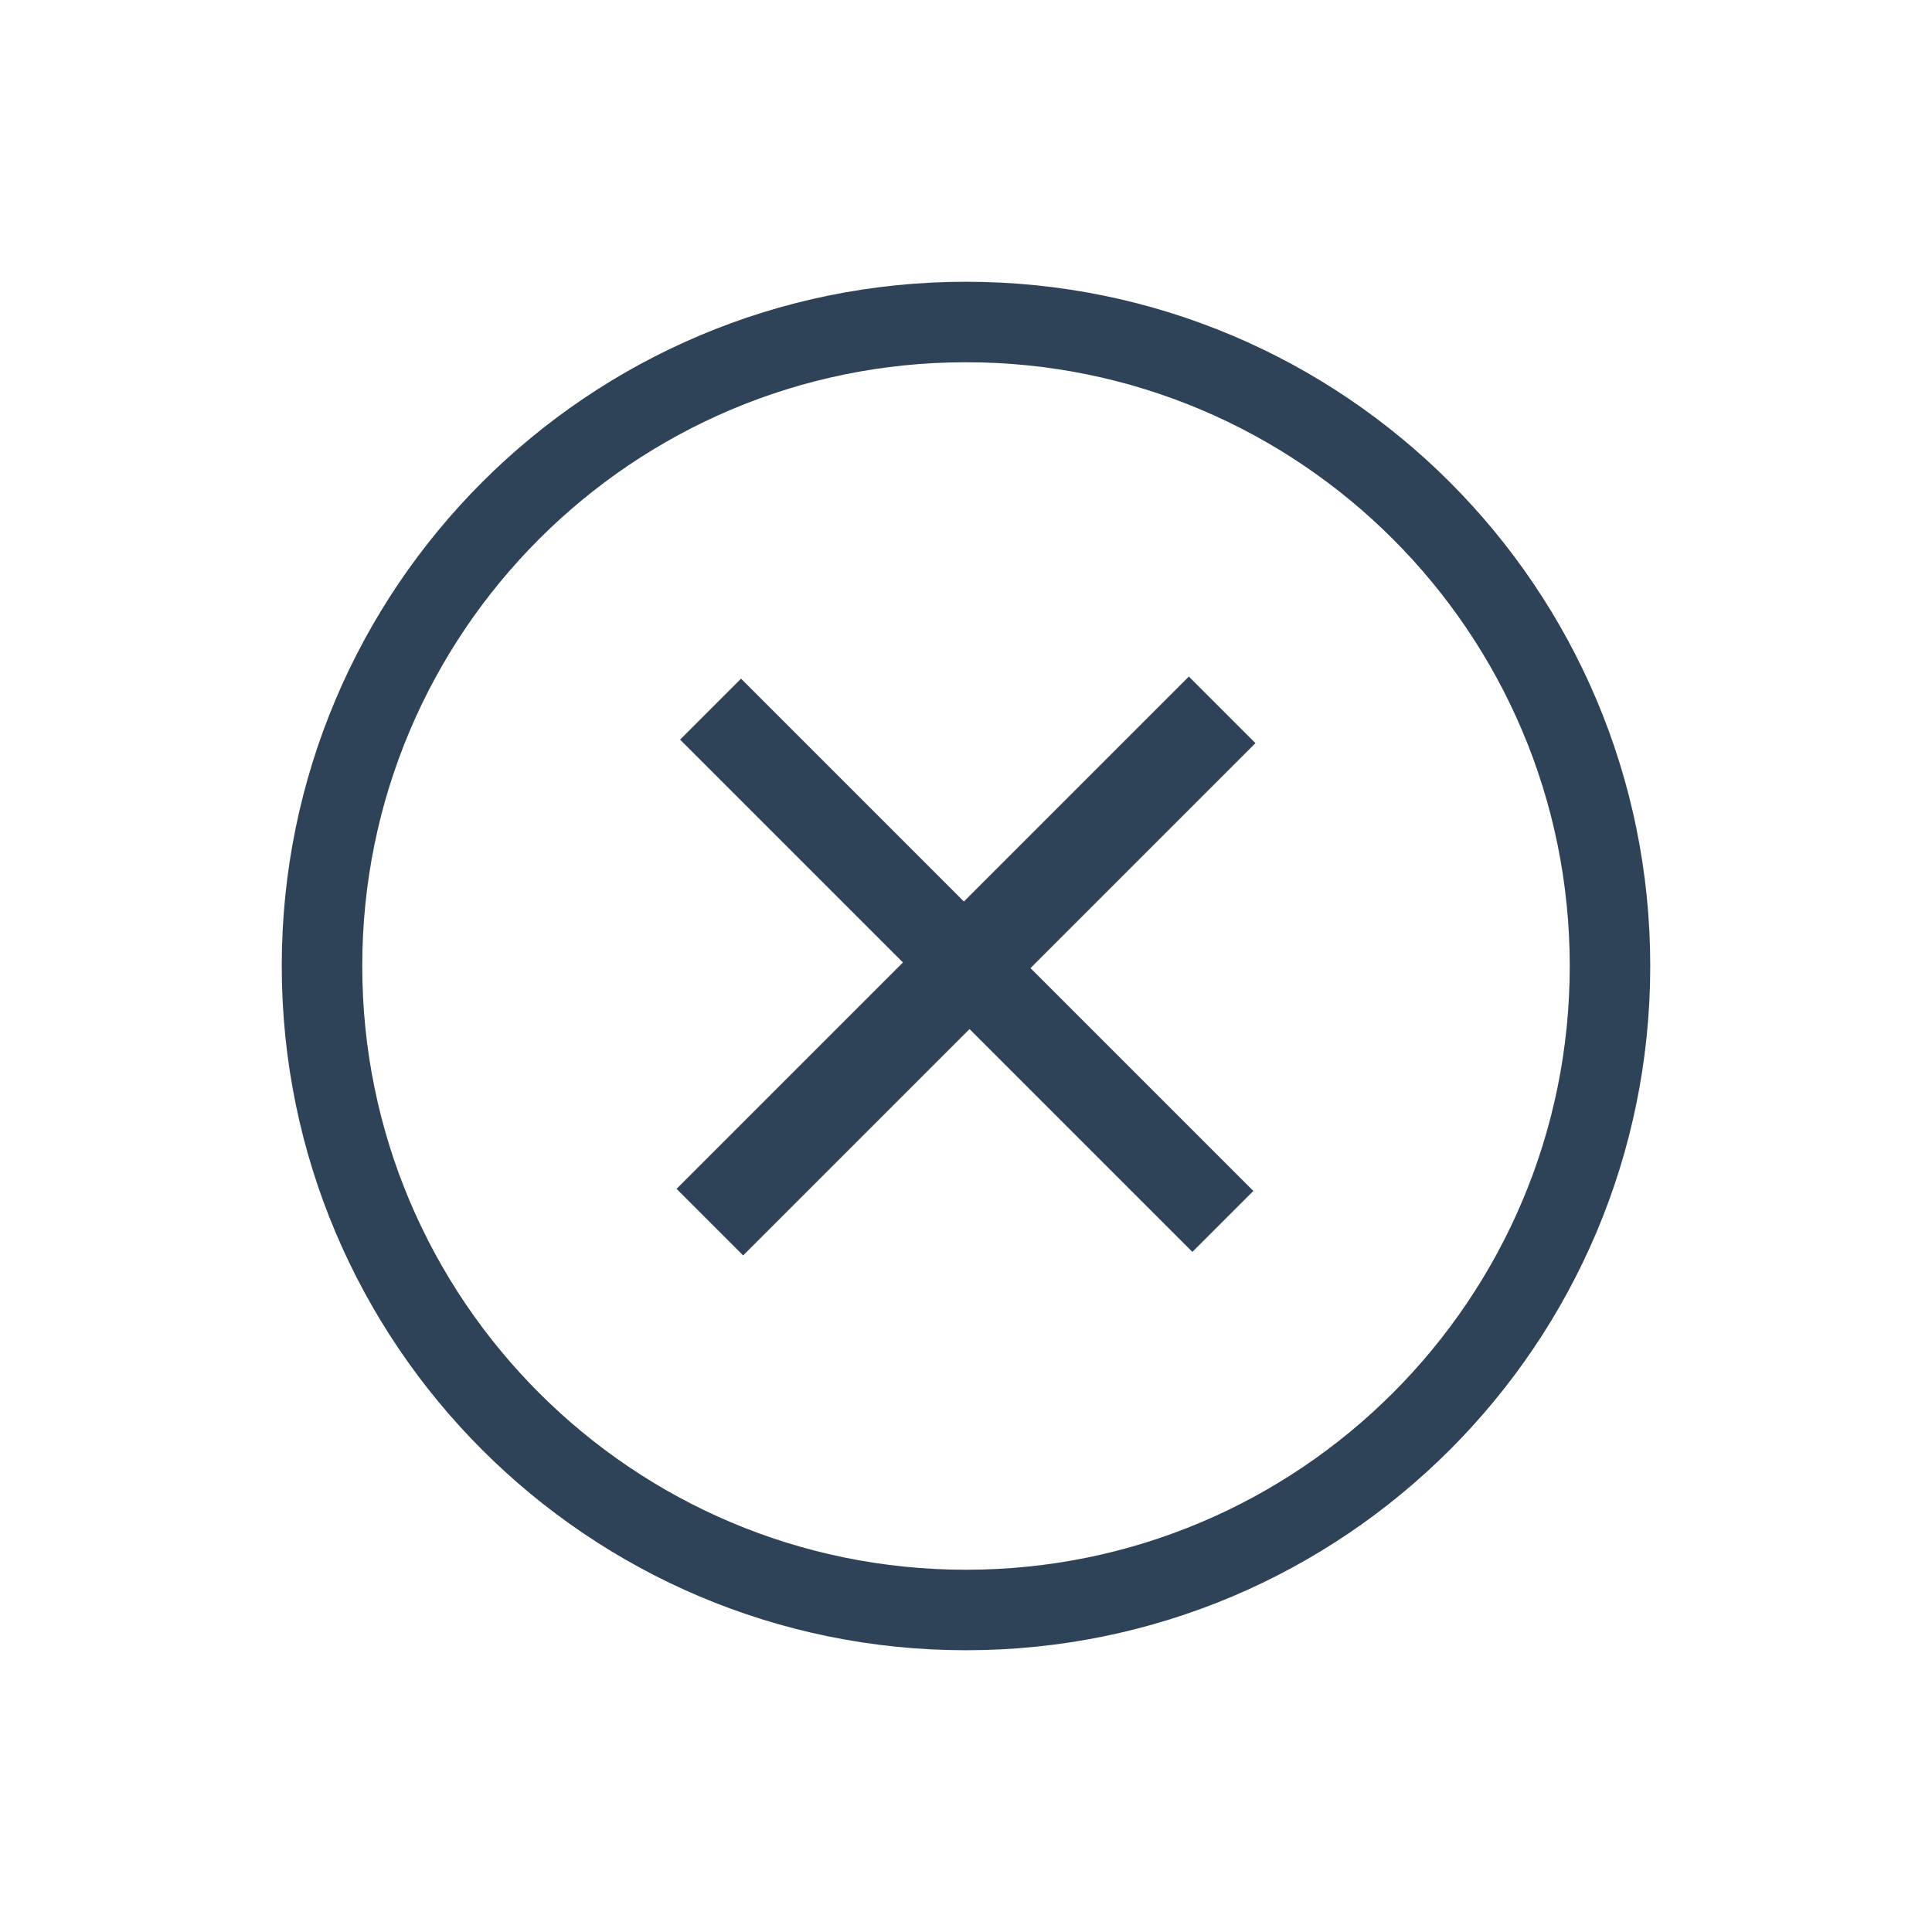
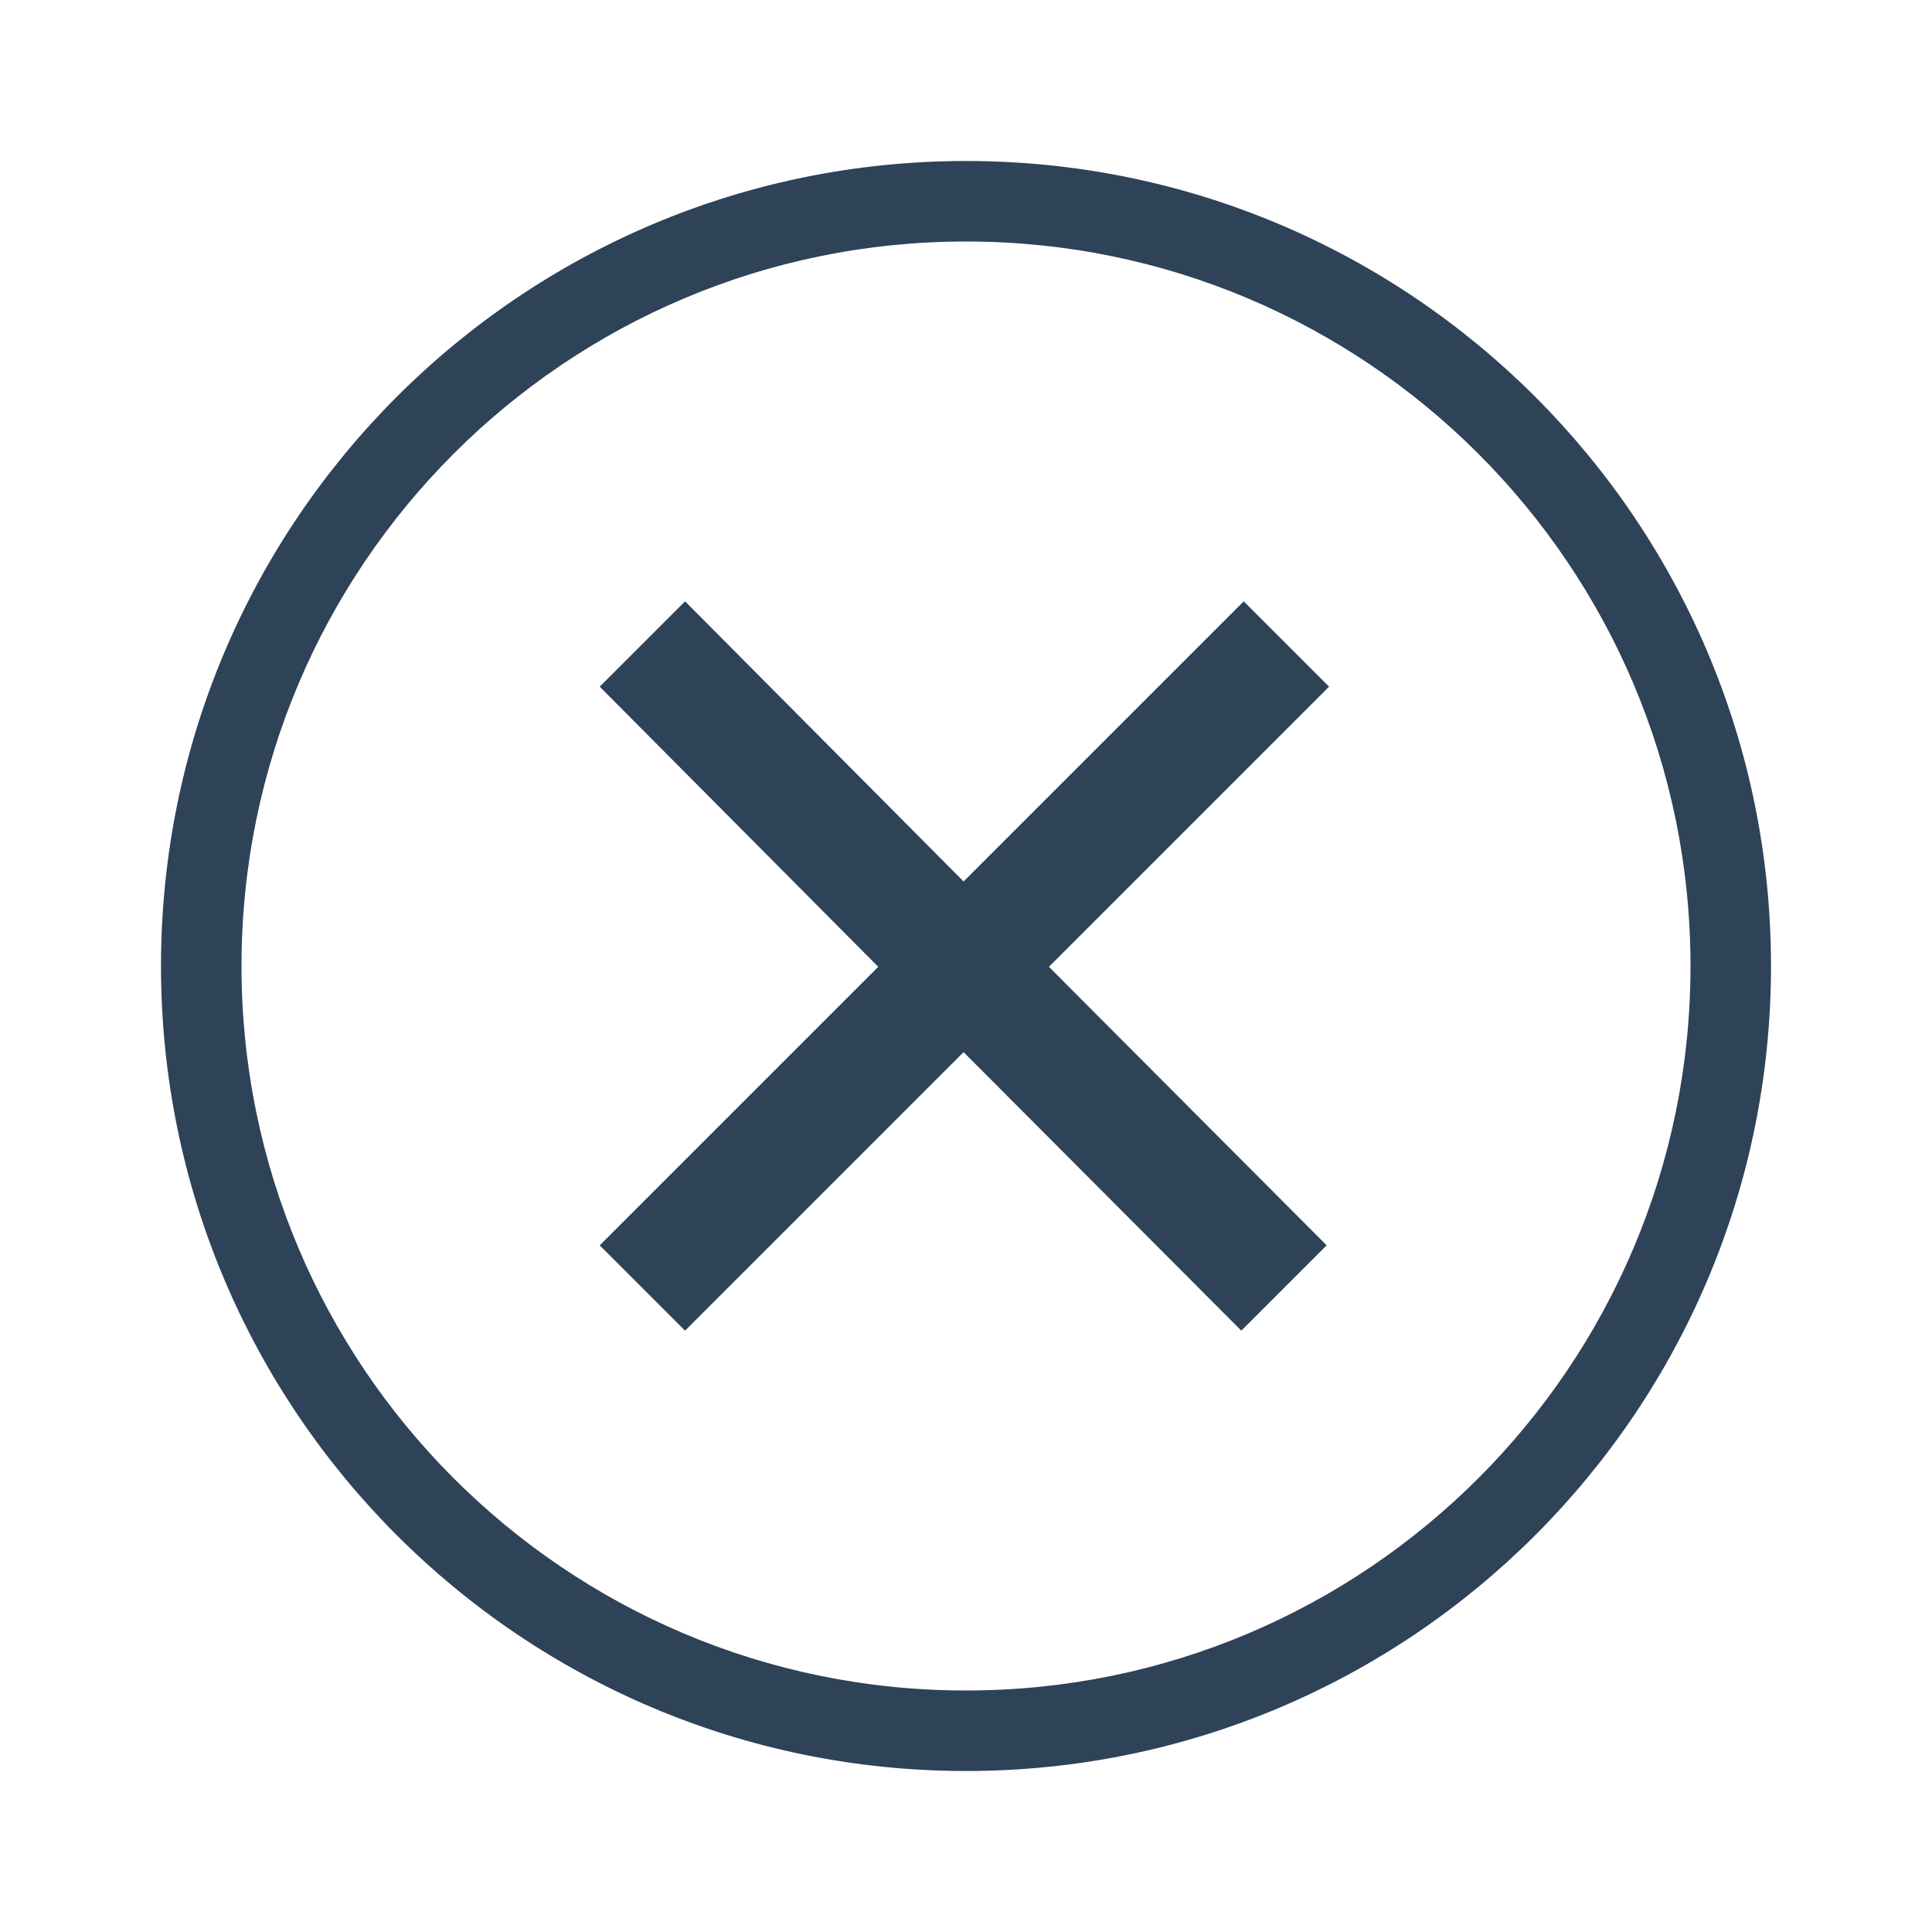
- <svg xmlns="http://www.w3.org/2000/svg" width="24px" height="24px" viewBox="0 0 24 24" version="1.1">
-   <defs />
-   <g id="Symbols" stroke="none" stroke-width="1" fill="none" fill-rule="evenodd">
-     <g id="hig-web-light/basic/icon/close-small">
-       <circle id="Oval-3" stroke="#2E4258" cx="12" cy="12" r="8" />
-       <polygon id="+" fill="#2E4258" transform="translate(12, 12) rotate(45) translate(-12, -12) " points="16.5 11.452 12.585 11.452 12.585 7.5 11.415 7.5 11.415 11.452 7.5 11.452 7.5 12.523 11.415 12.523 11.415 16.5 12.585 16.5 12.585 12.523 16.5 12.523" />
+ <svg xmlns="http://www.w3.org/2000/svg" width="24" height="24" viewBox="0 0 24 24">
+   <g id="final">
+     <g id="close">
+       <g id="outline">
+         <path d="M12,22A10,10,0,1,1,22,12,10,10,0,0,1,12,22ZM12,3a9,9,0,1,0,9,9A9,9,0,0,0,12,3Z" fill="#2e4258" />
+         <polygon points="15.45 7.47 11.97 10.95 8.51 7.47 7.45 8.53 10.91 12.01 7.45 15.47 8.51 16.53 11.97 13.07 15.42 16.53 16.48 15.47 13.03 12.01 16.51 8.53 15.45 7.47" fill="#2e4258" />
+       </g>
    </g>
  </g>
</svg>
